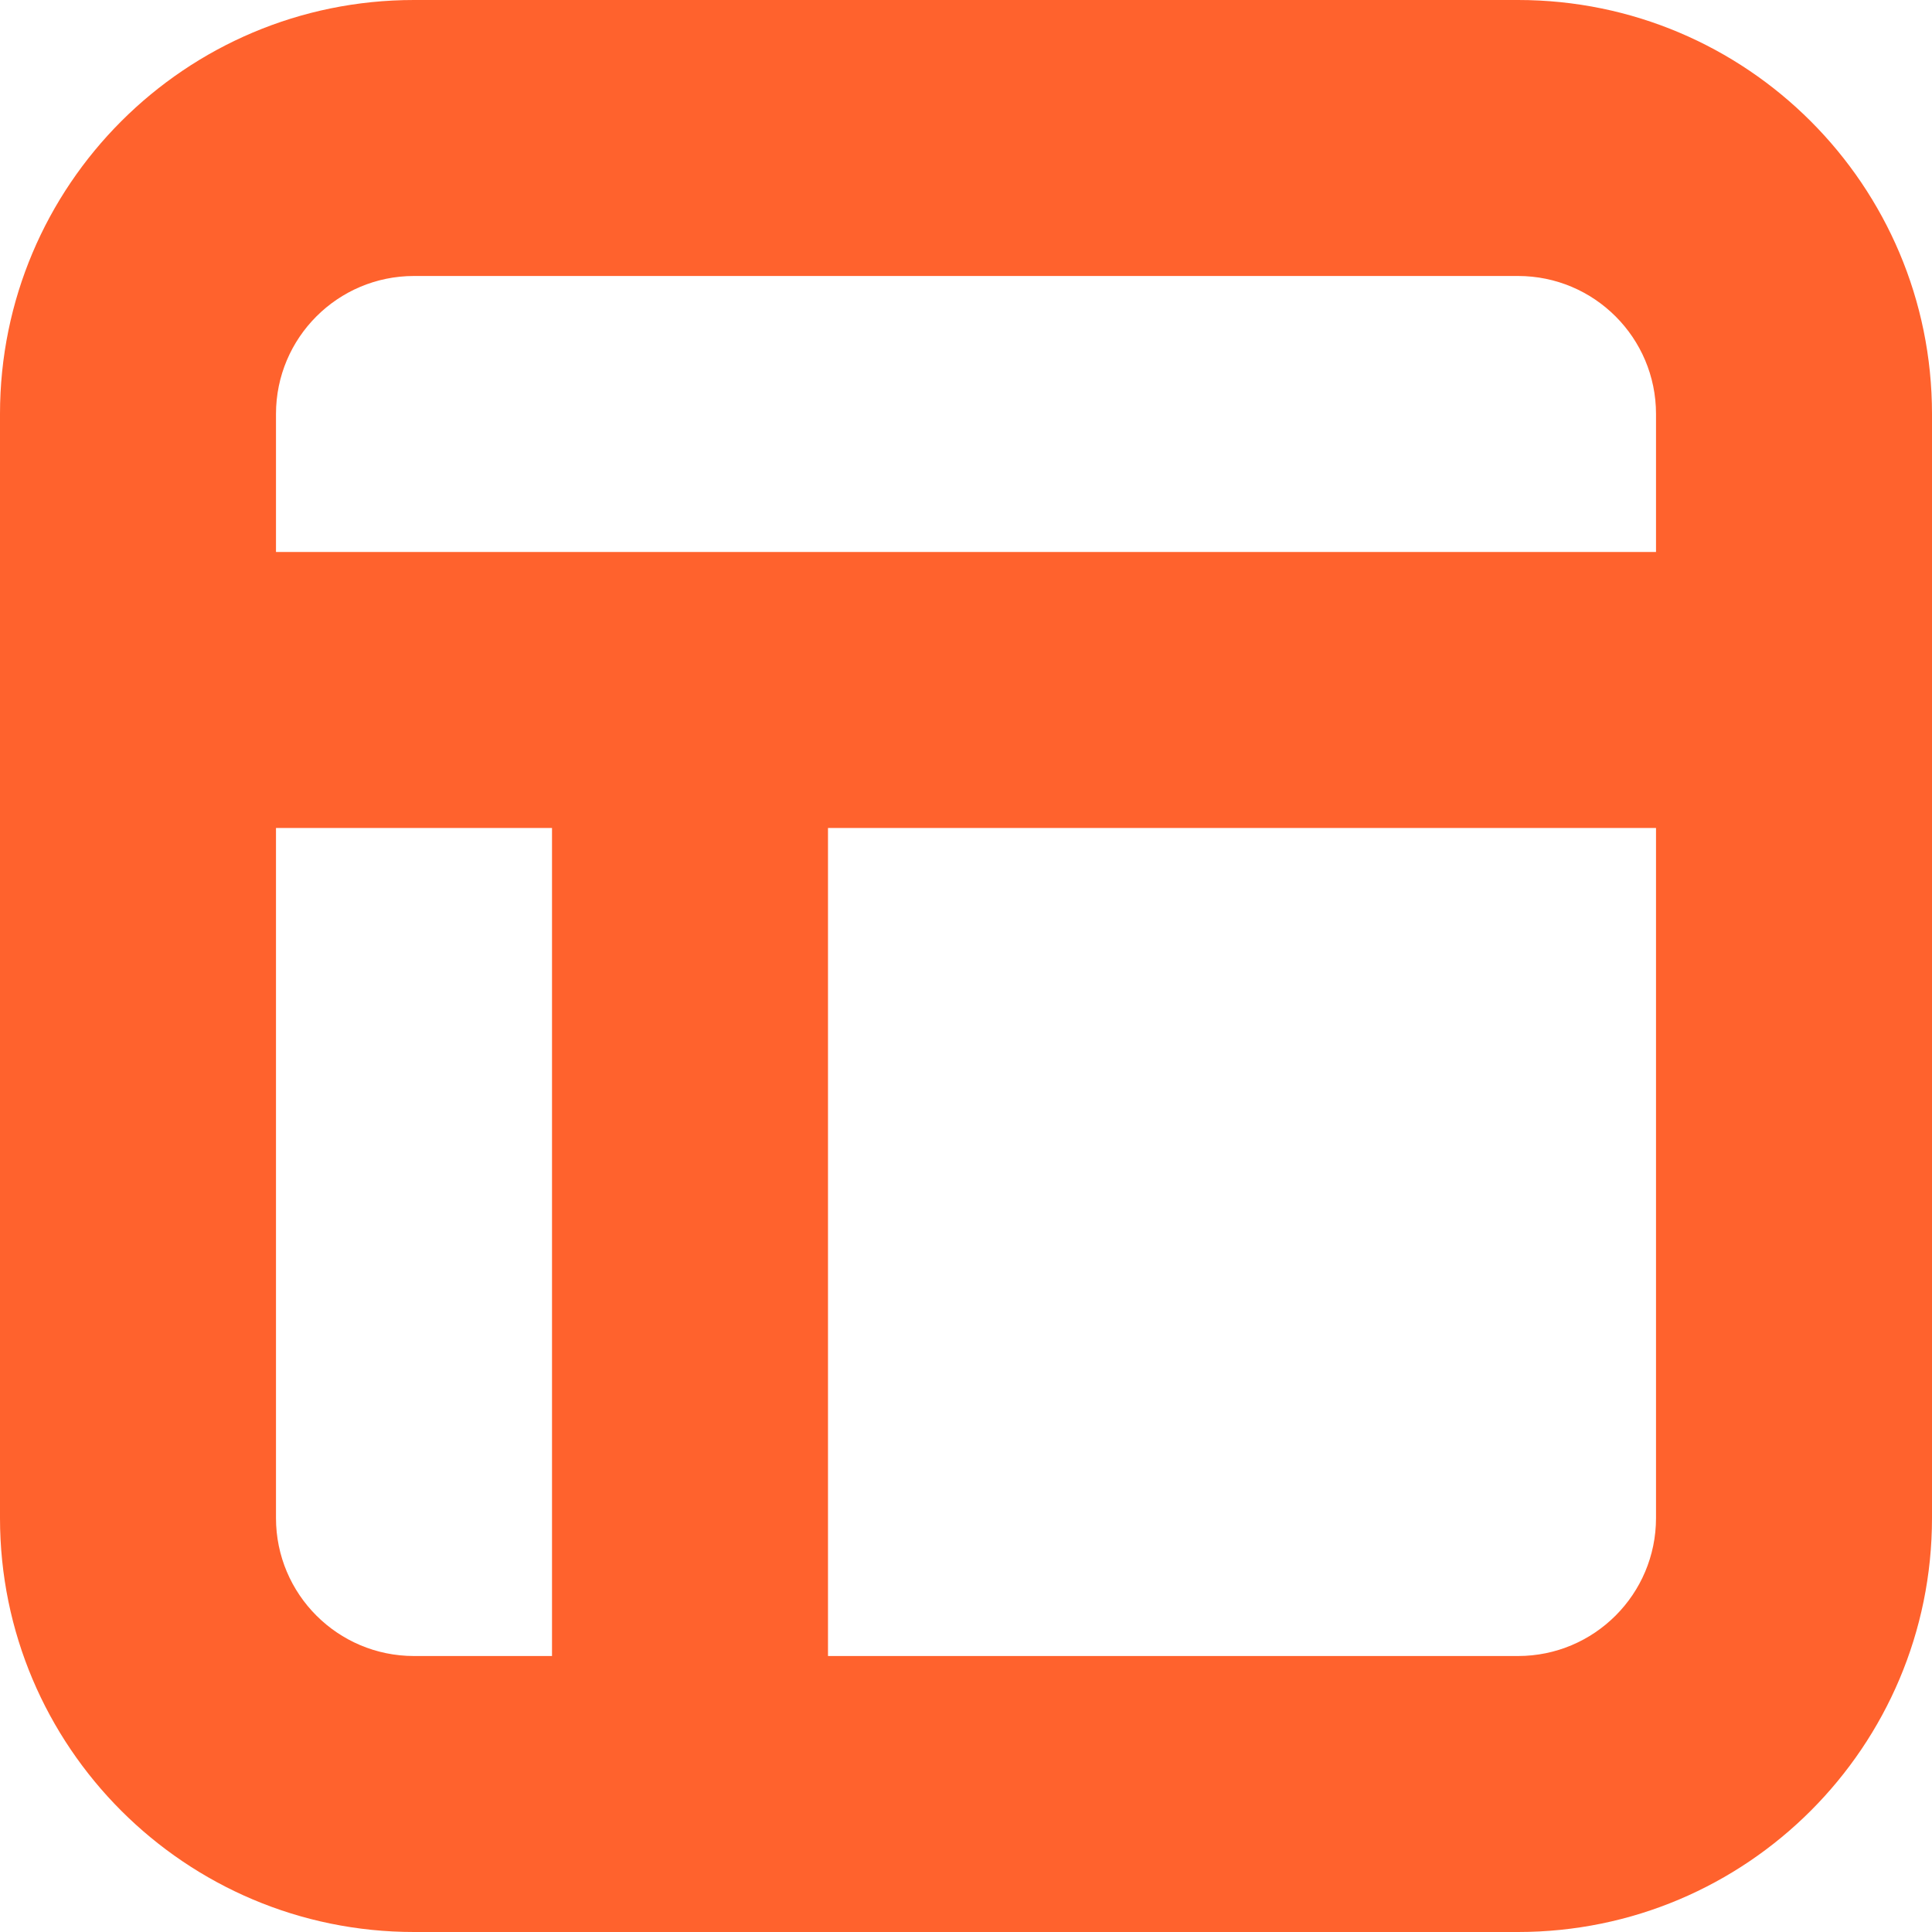
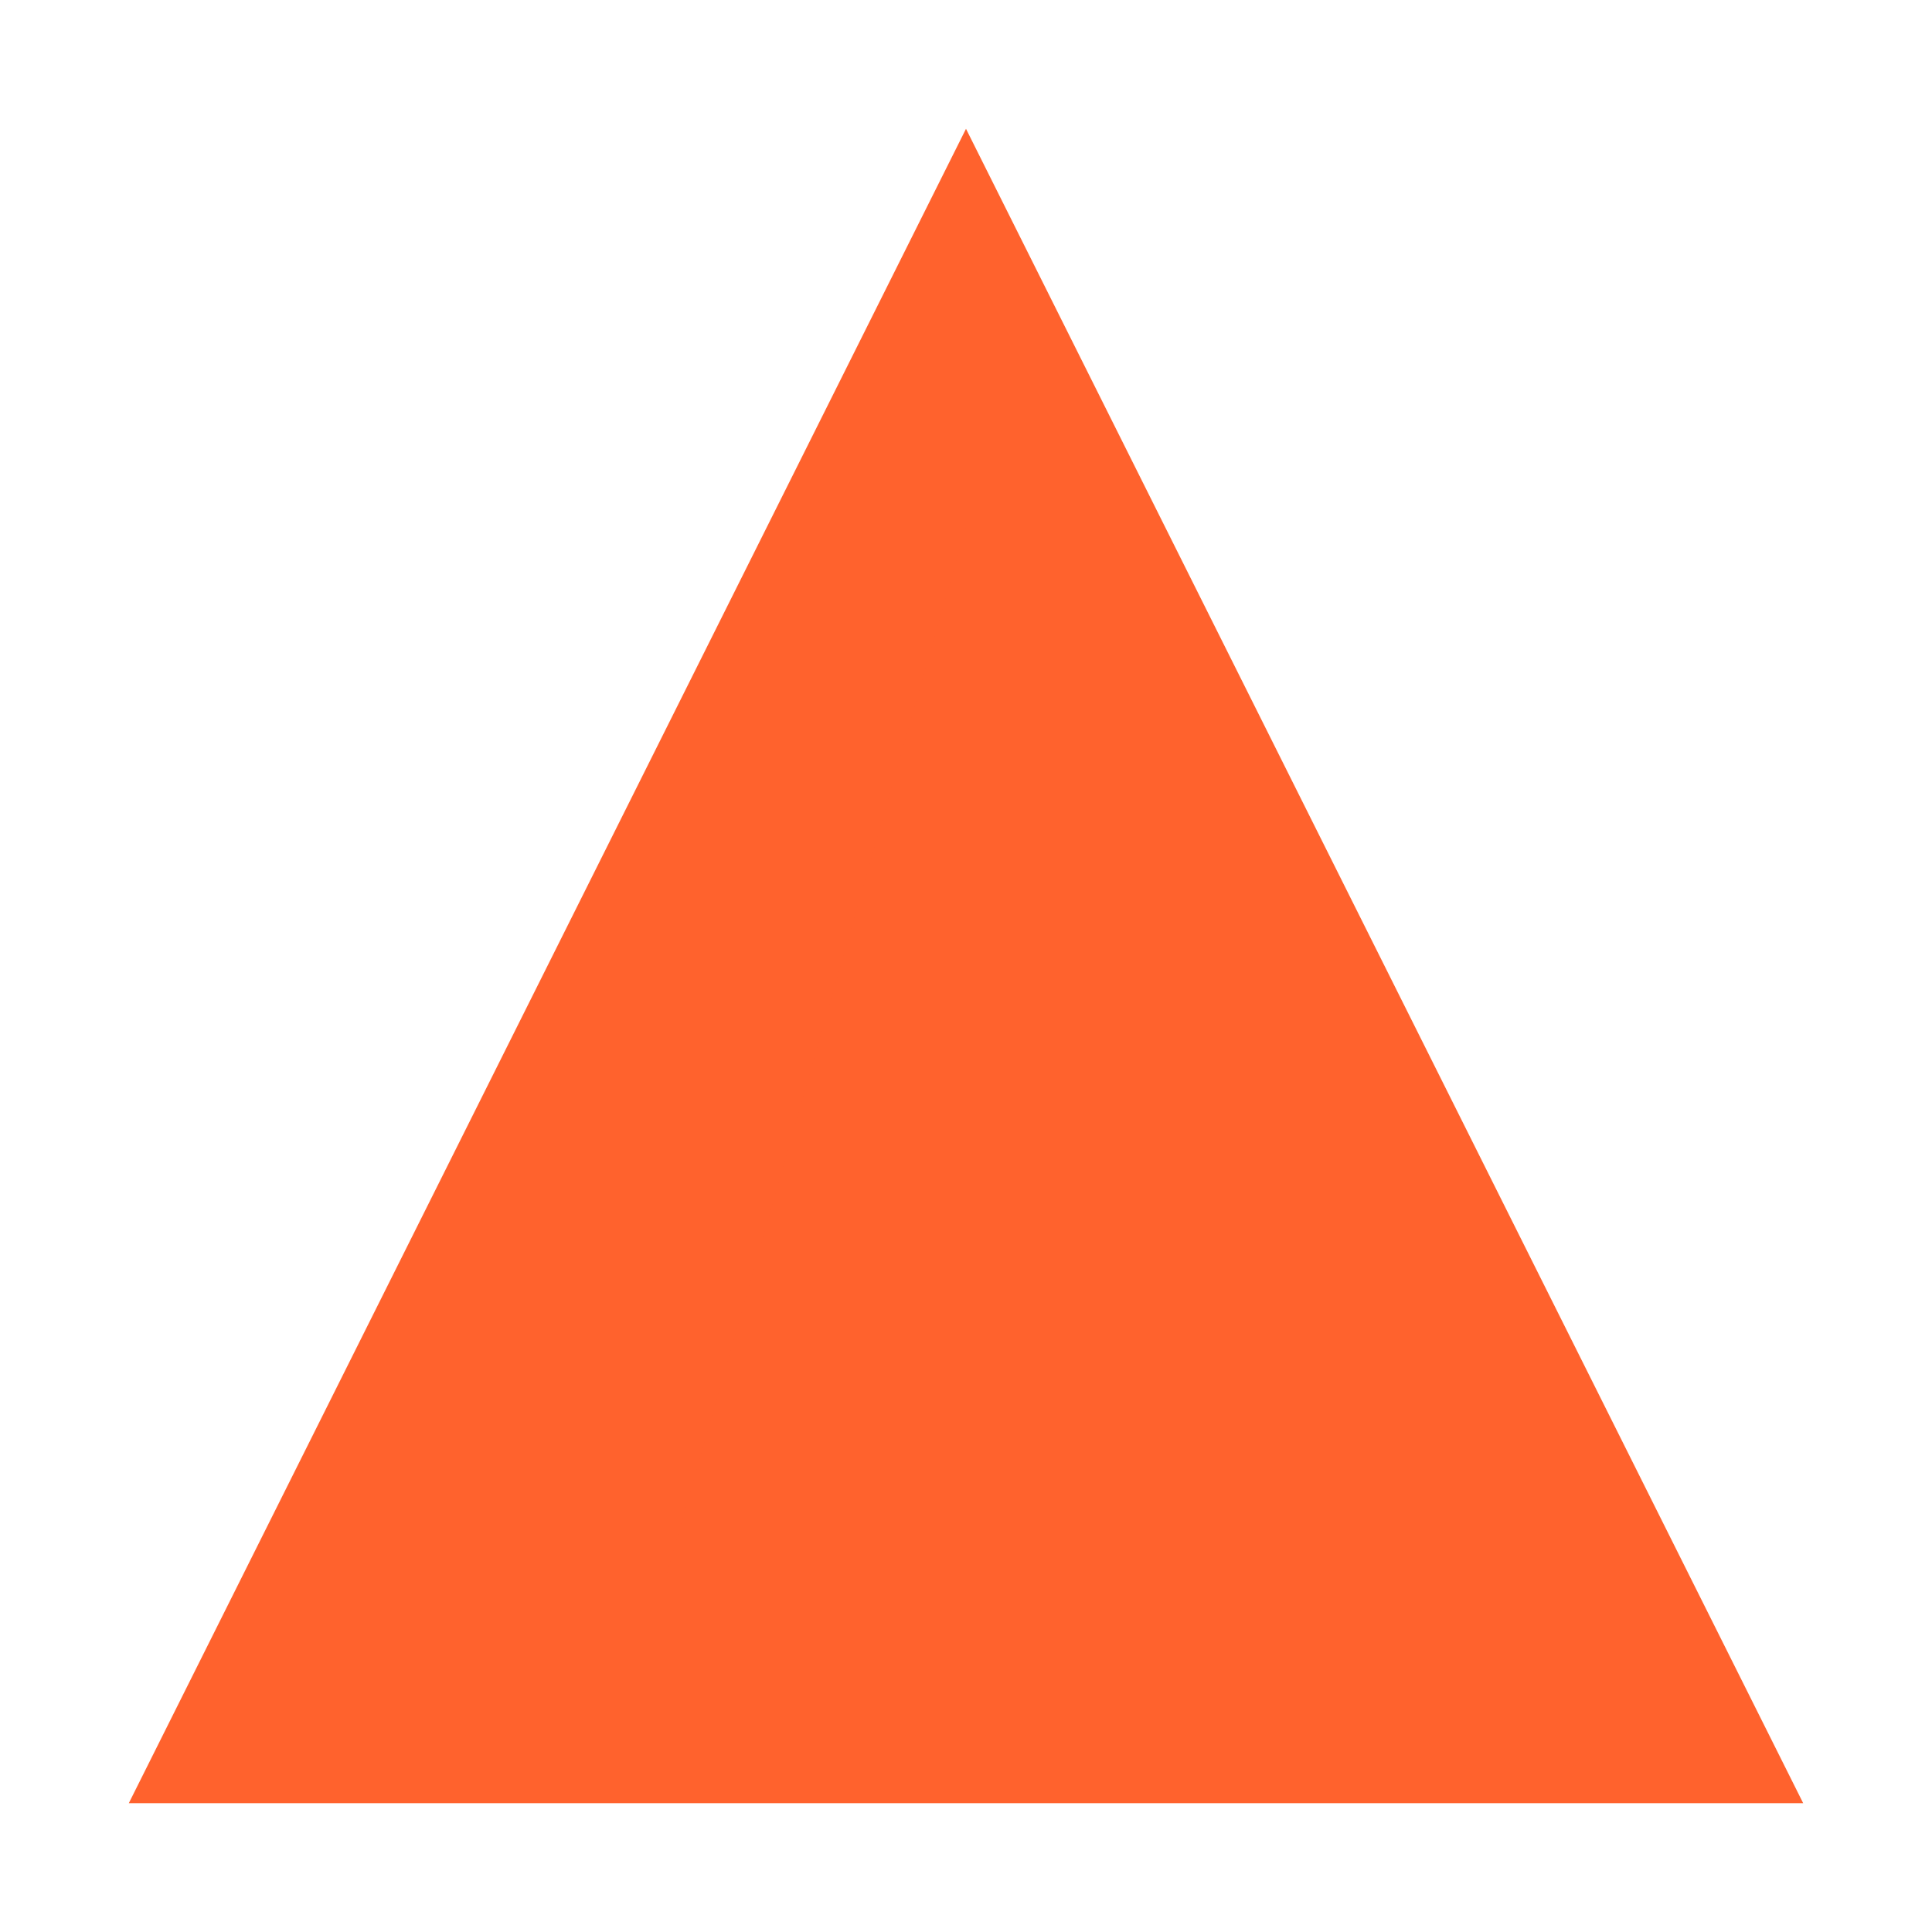
<svg xmlns="http://www.w3.org/2000/svg" width="60" height="60" viewBox="0 0 60 60" fill="none">
-   <path d="M25.714 51.429H47.143C49.51 51.429 51.429 49.51 51.429 47.143V25.714H25.714V51.429ZM17.143 51.429V25.714H8.571V47.143C8.571 49.51 10.49 51.429 12.857 51.429H17.143ZM51.429 12.857C51.429 10.49 49.51 8.571 47.143 8.571H12.857C10.49 8.571 8.571 10.49 8.571 12.857V17.143H51.429V12.857ZM12.857 0H47.143C54.244 0 60 5.756 60 12.857V47.143C60 54.244 54.244 60 47.143 60H12.857C5.756 60 0 54.244 0 47.143V12.857C0 5.756 5.756 0 12.857 0Z" fill="#FF622D" />
+   <polygon points="30,4 4,56 56,56" fill="#FF622D" />
+   <polygon points="30,12 14,52 46,52" fill="none" stroke="#FF622D" stroke-width="4" />
+   <polygon points="30,20 22,48 38,48" fill="none" stroke="#FF622D" stroke-width="2" />
</svg>
